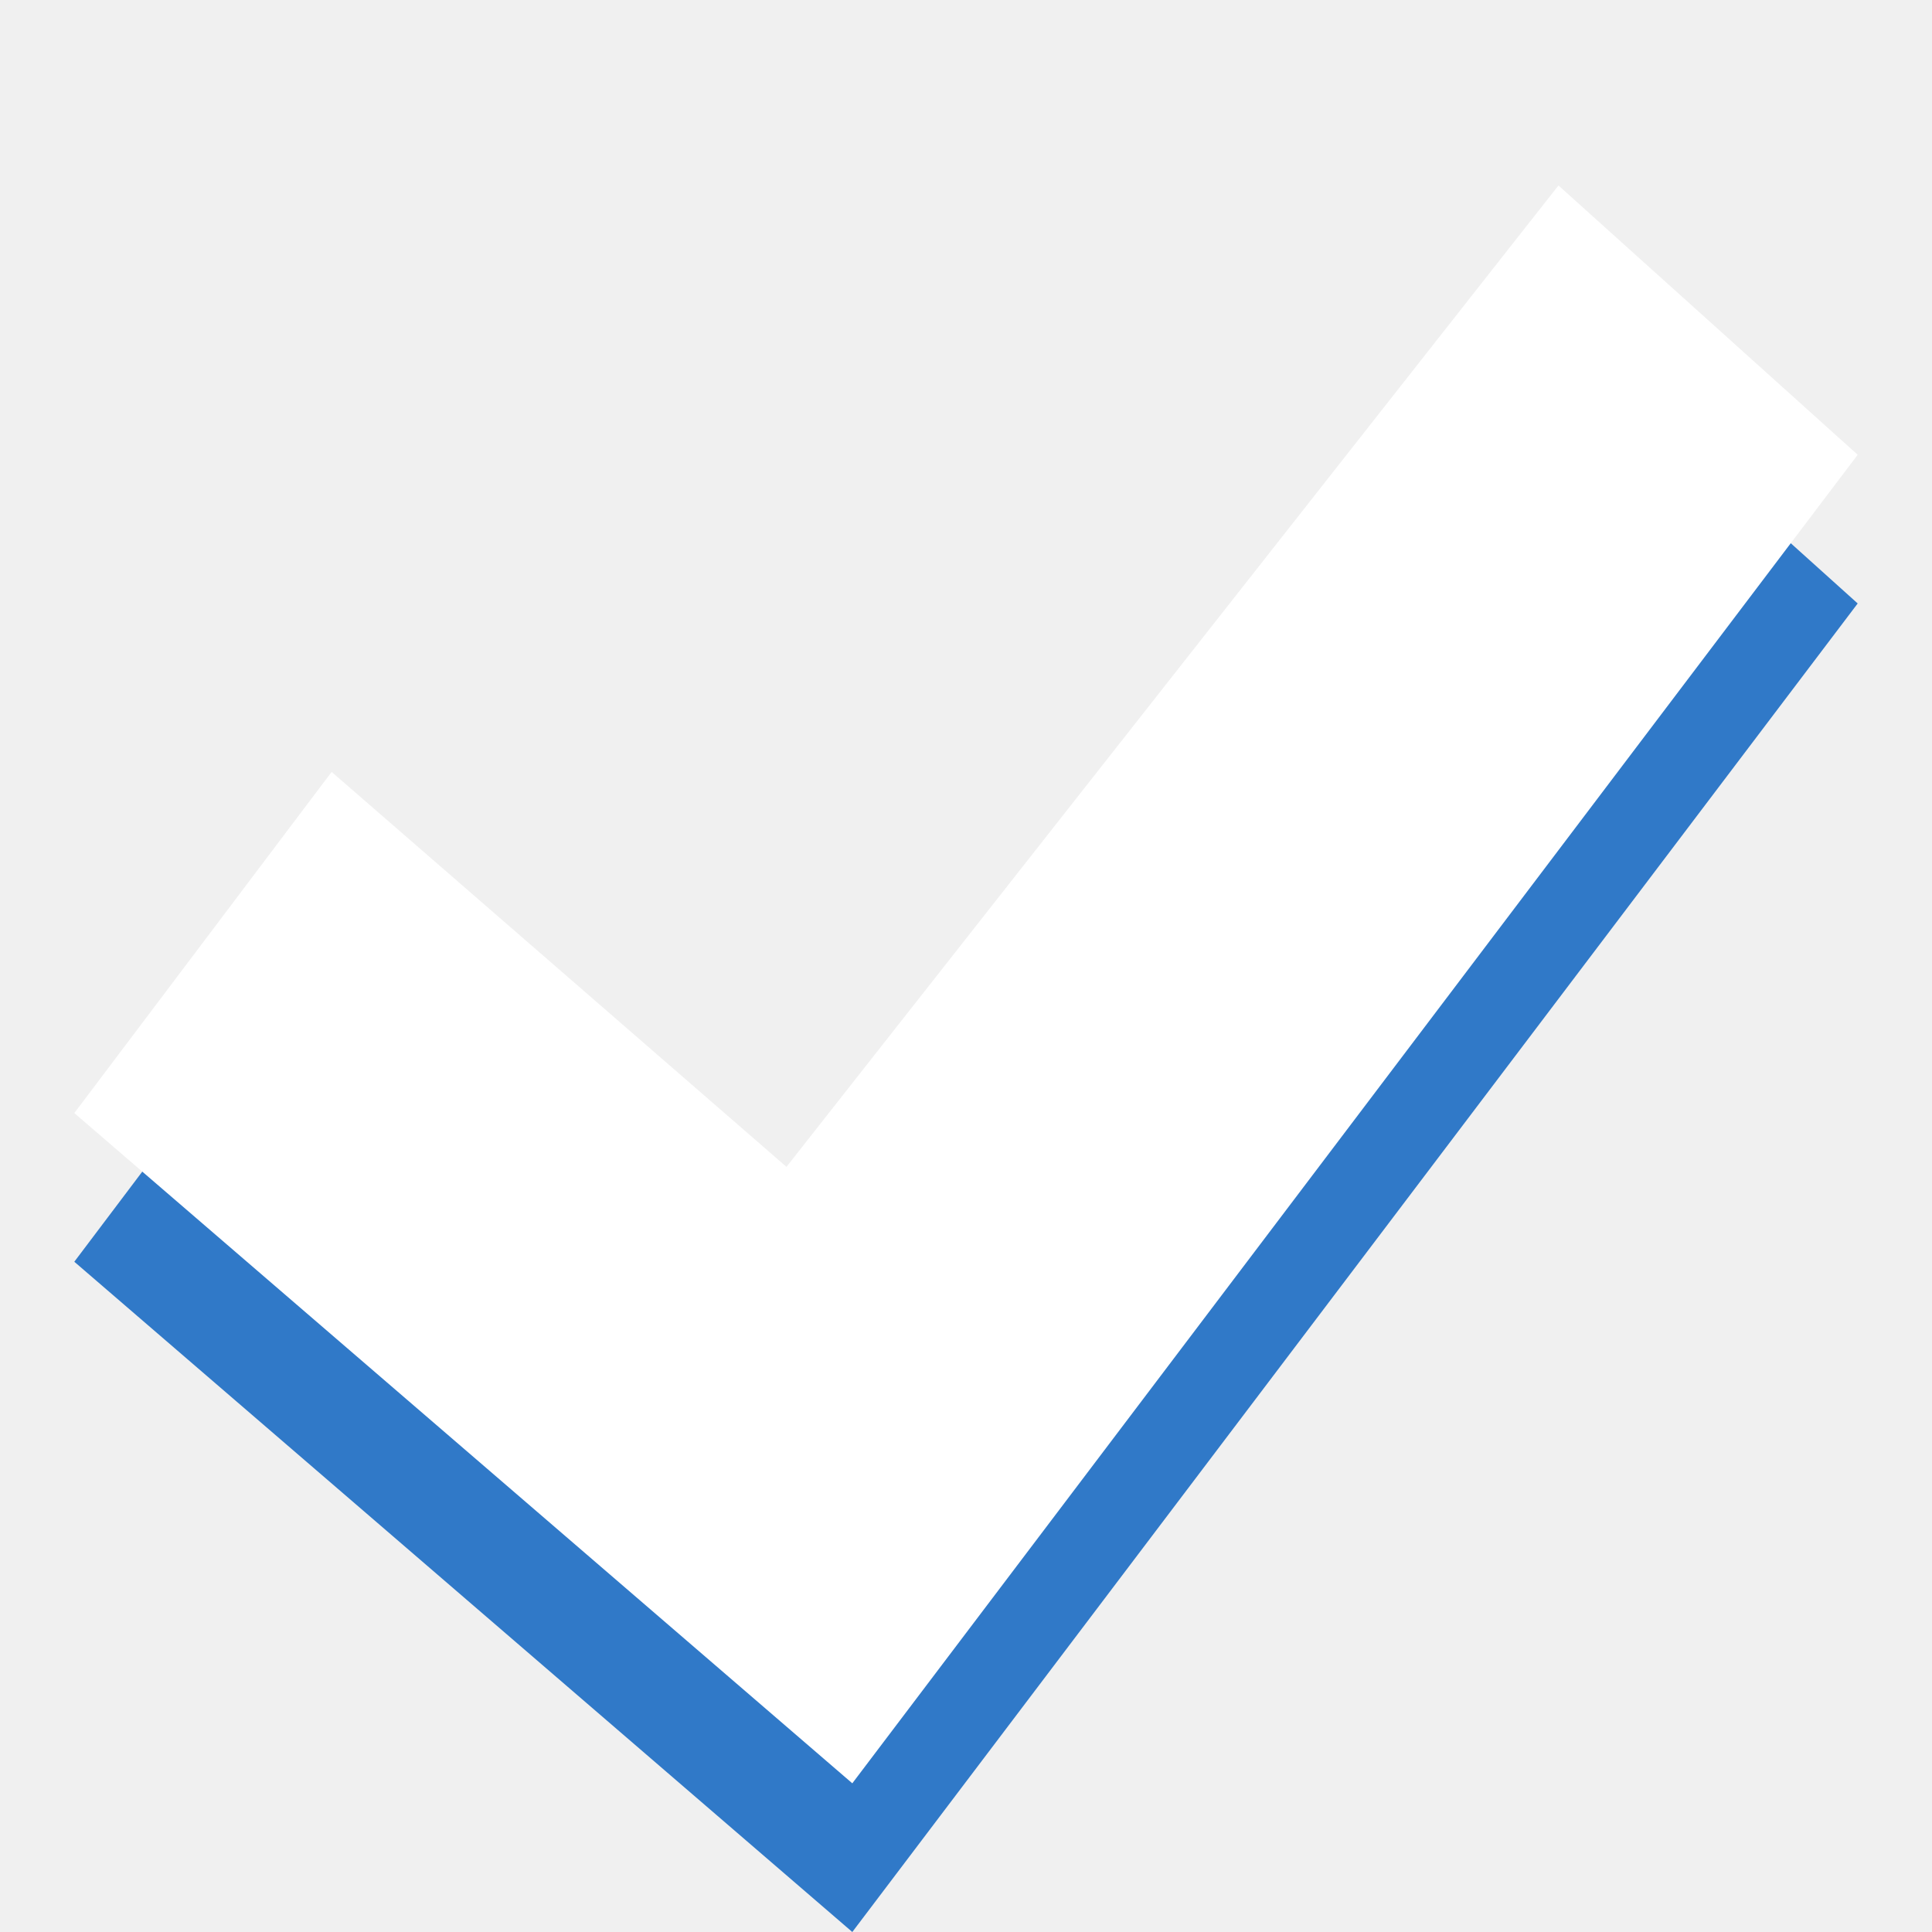
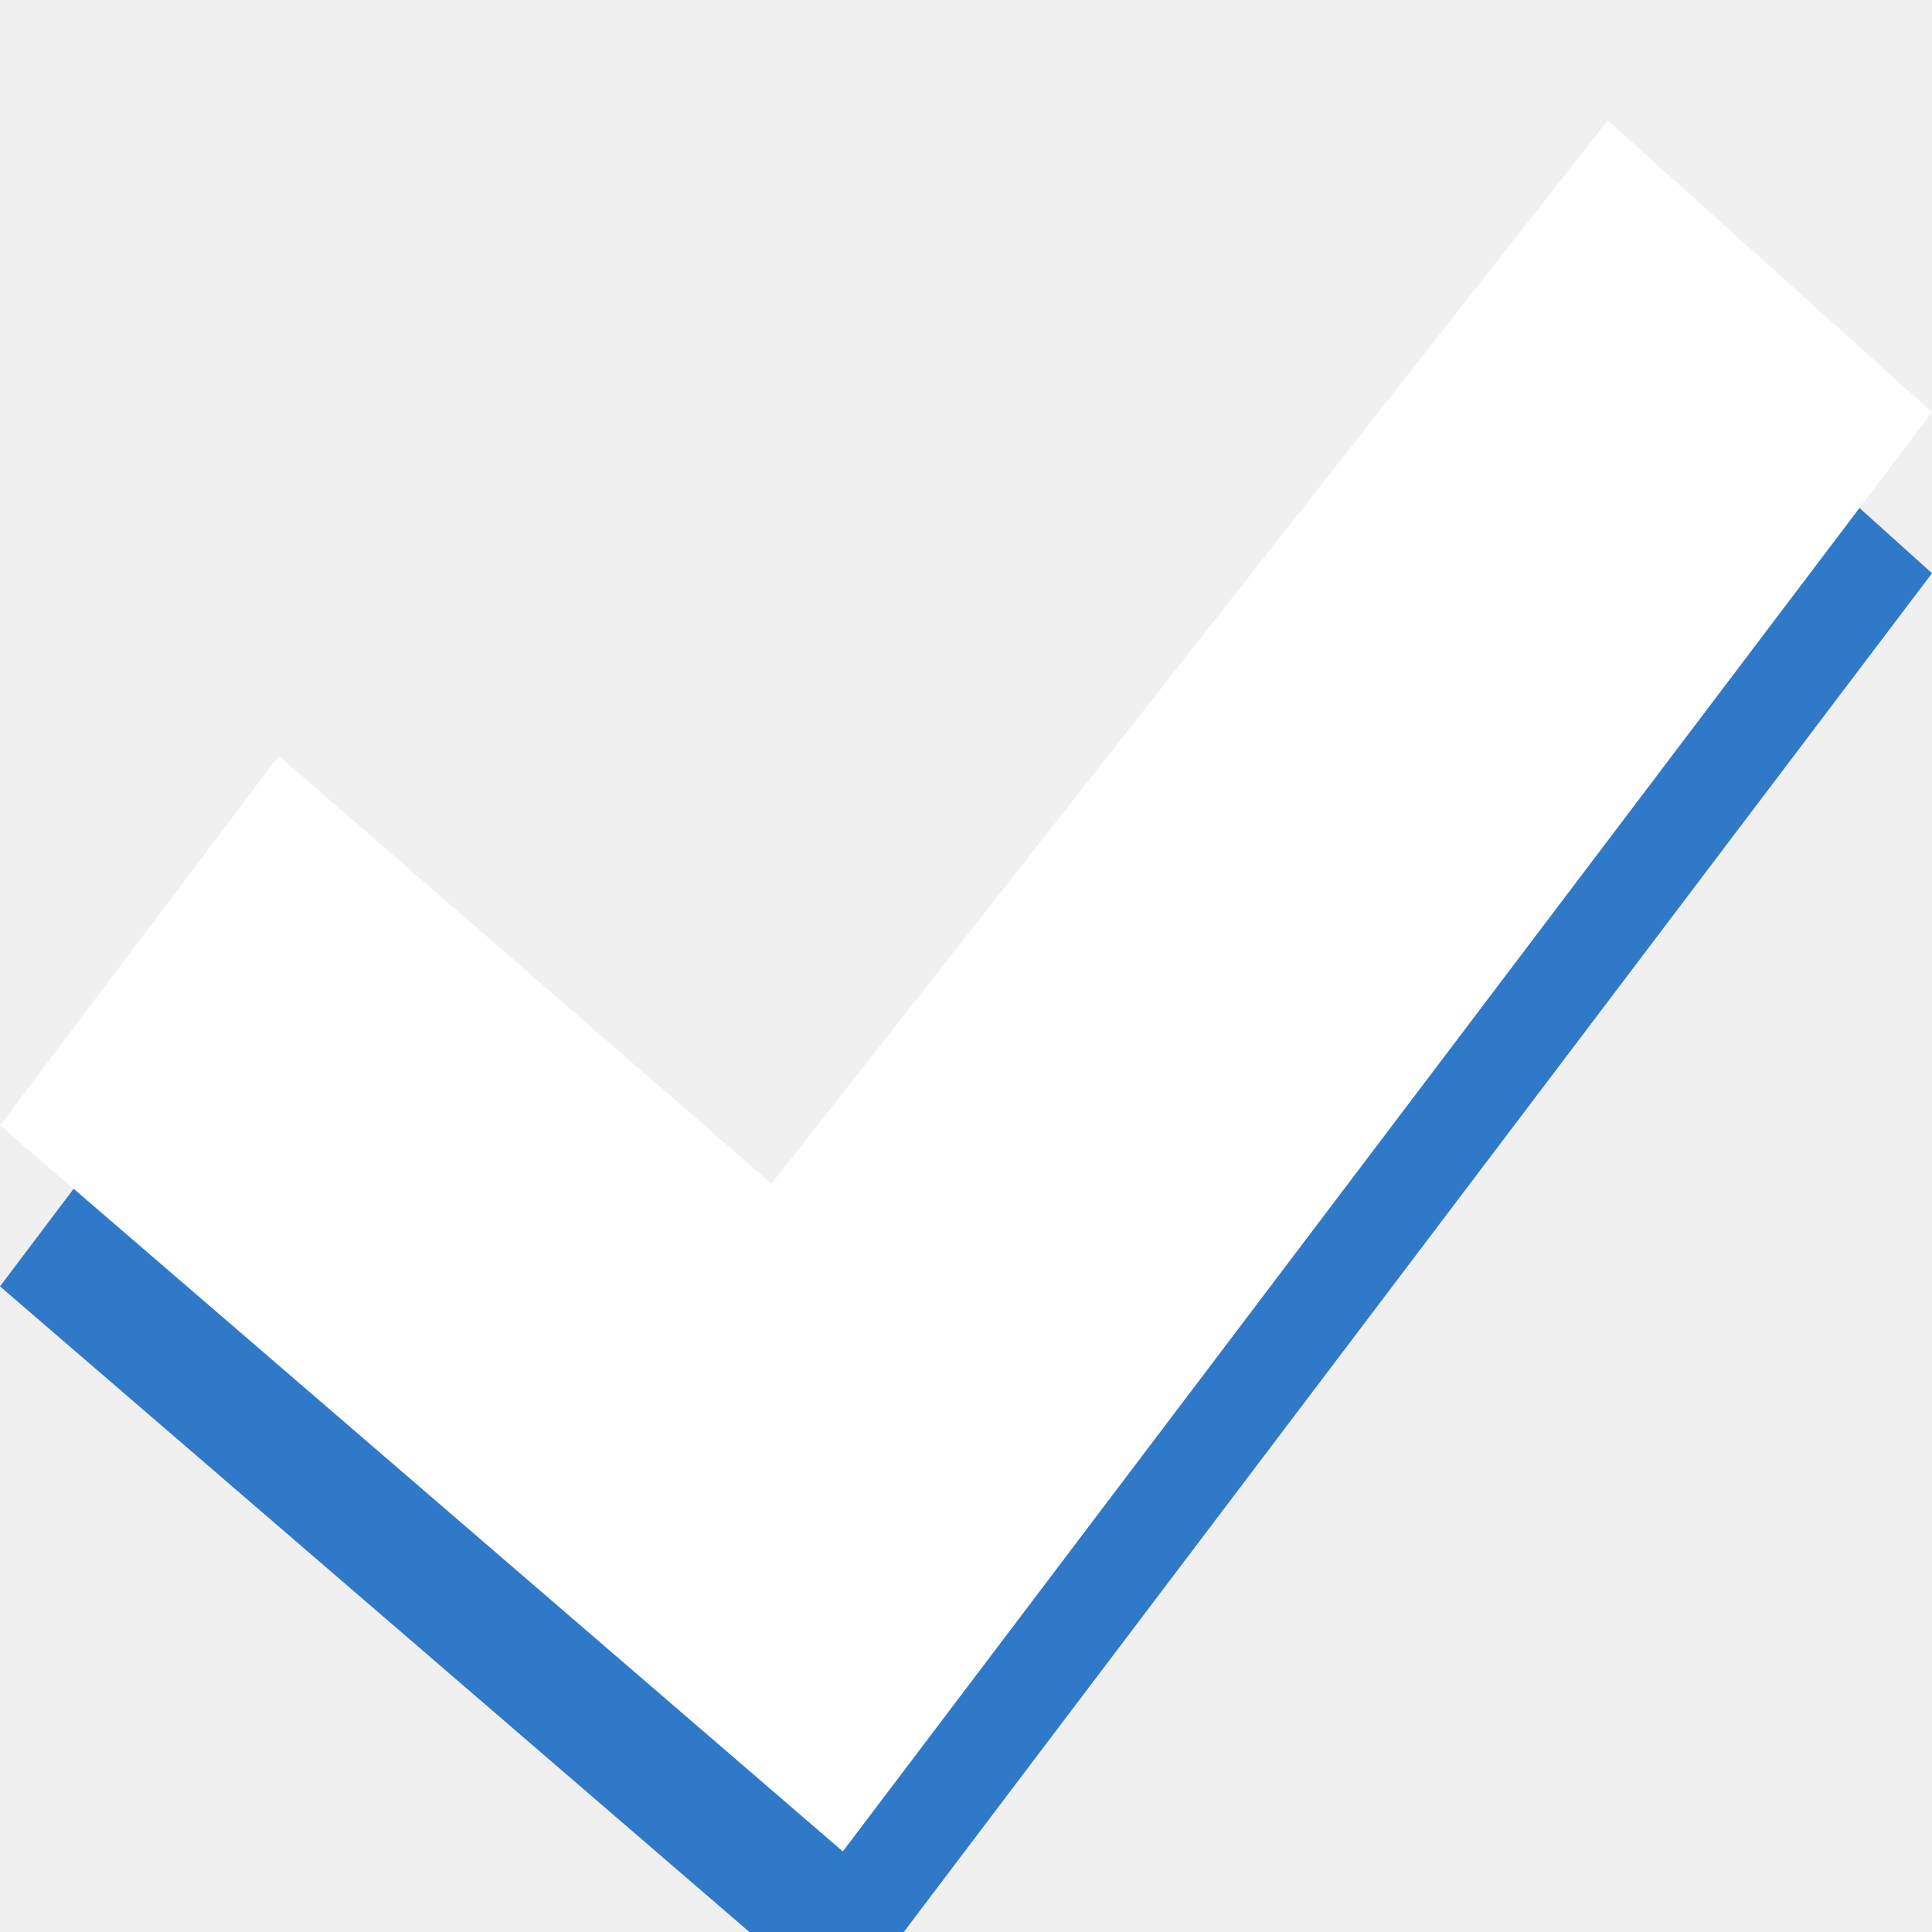
- <svg xmlns="http://www.w3.org/2000/svg" version="1.1" width="26" height="26" id="svg7539" viewBox="0 0 26 26">
+ <svg xmlns="http://www.w3.org/2000/svg" version="1.1" width="24" height="24" id="svg7539" viewBox="0 0 24 24">
  <defs id="defs7541" />
-   <path d="M 20.973,4.497 25,8.121 11.47,26 1,16.98 l 3.463,-4.591 6.121,5.315 z" id="path2922-6-6-0-9-4" style="color:#000000;display:inline;overflow:visible;visibility:visible;fill:#2f78c7;fill-opacity:0.992;fill-rule:nonzero;stroke:none;stroke-width:1.686;marker:none;enable-background:accumulate" />
-   <path d="M 20.973,2.496 25,6.12 11.47,23.999 1,14.979 l 3.463,-4.591 6.121,5.315 z" id="path2922-6-6-0-9" style="color:#000000;display:inline;overflow:visible;visibility:visible;fill:#ffffff;fill-opacity:1;fill-rule:nonzero;stroke:none;stroke-width:1.686;marker:none;enable-background:accumulate" />
+   <path d="M 19.973,3.497 24,7.121 10.47,25 0,15.98 3.463,11.389 9.584,16.705 Z" id="path2922-6-6-0-9-4" style="color:#000000;display:inline;overflow:visible;visibility:visible;fill:#2f78c7;fill-opacity:0.992;fill-rule:nonzero;stroke:none;stroke-width:1.686;marker:none;enable-background:accumulate" />
+   <path d="M 19.973,1.496 24,5.12 10.47,22.999 0,13.979 3.463,9.389 l 6.121,5.315 z" id="path2922-6-6-0-9" style="color:#000000;display:inline;overflow:visible;visibility:visible;fill:#ffffff;fill-opacity:1;fill-rule:nonzero;stroke:none;stroke-width:1.686;marker:none;enable-background:accumulate" />
</svg>
